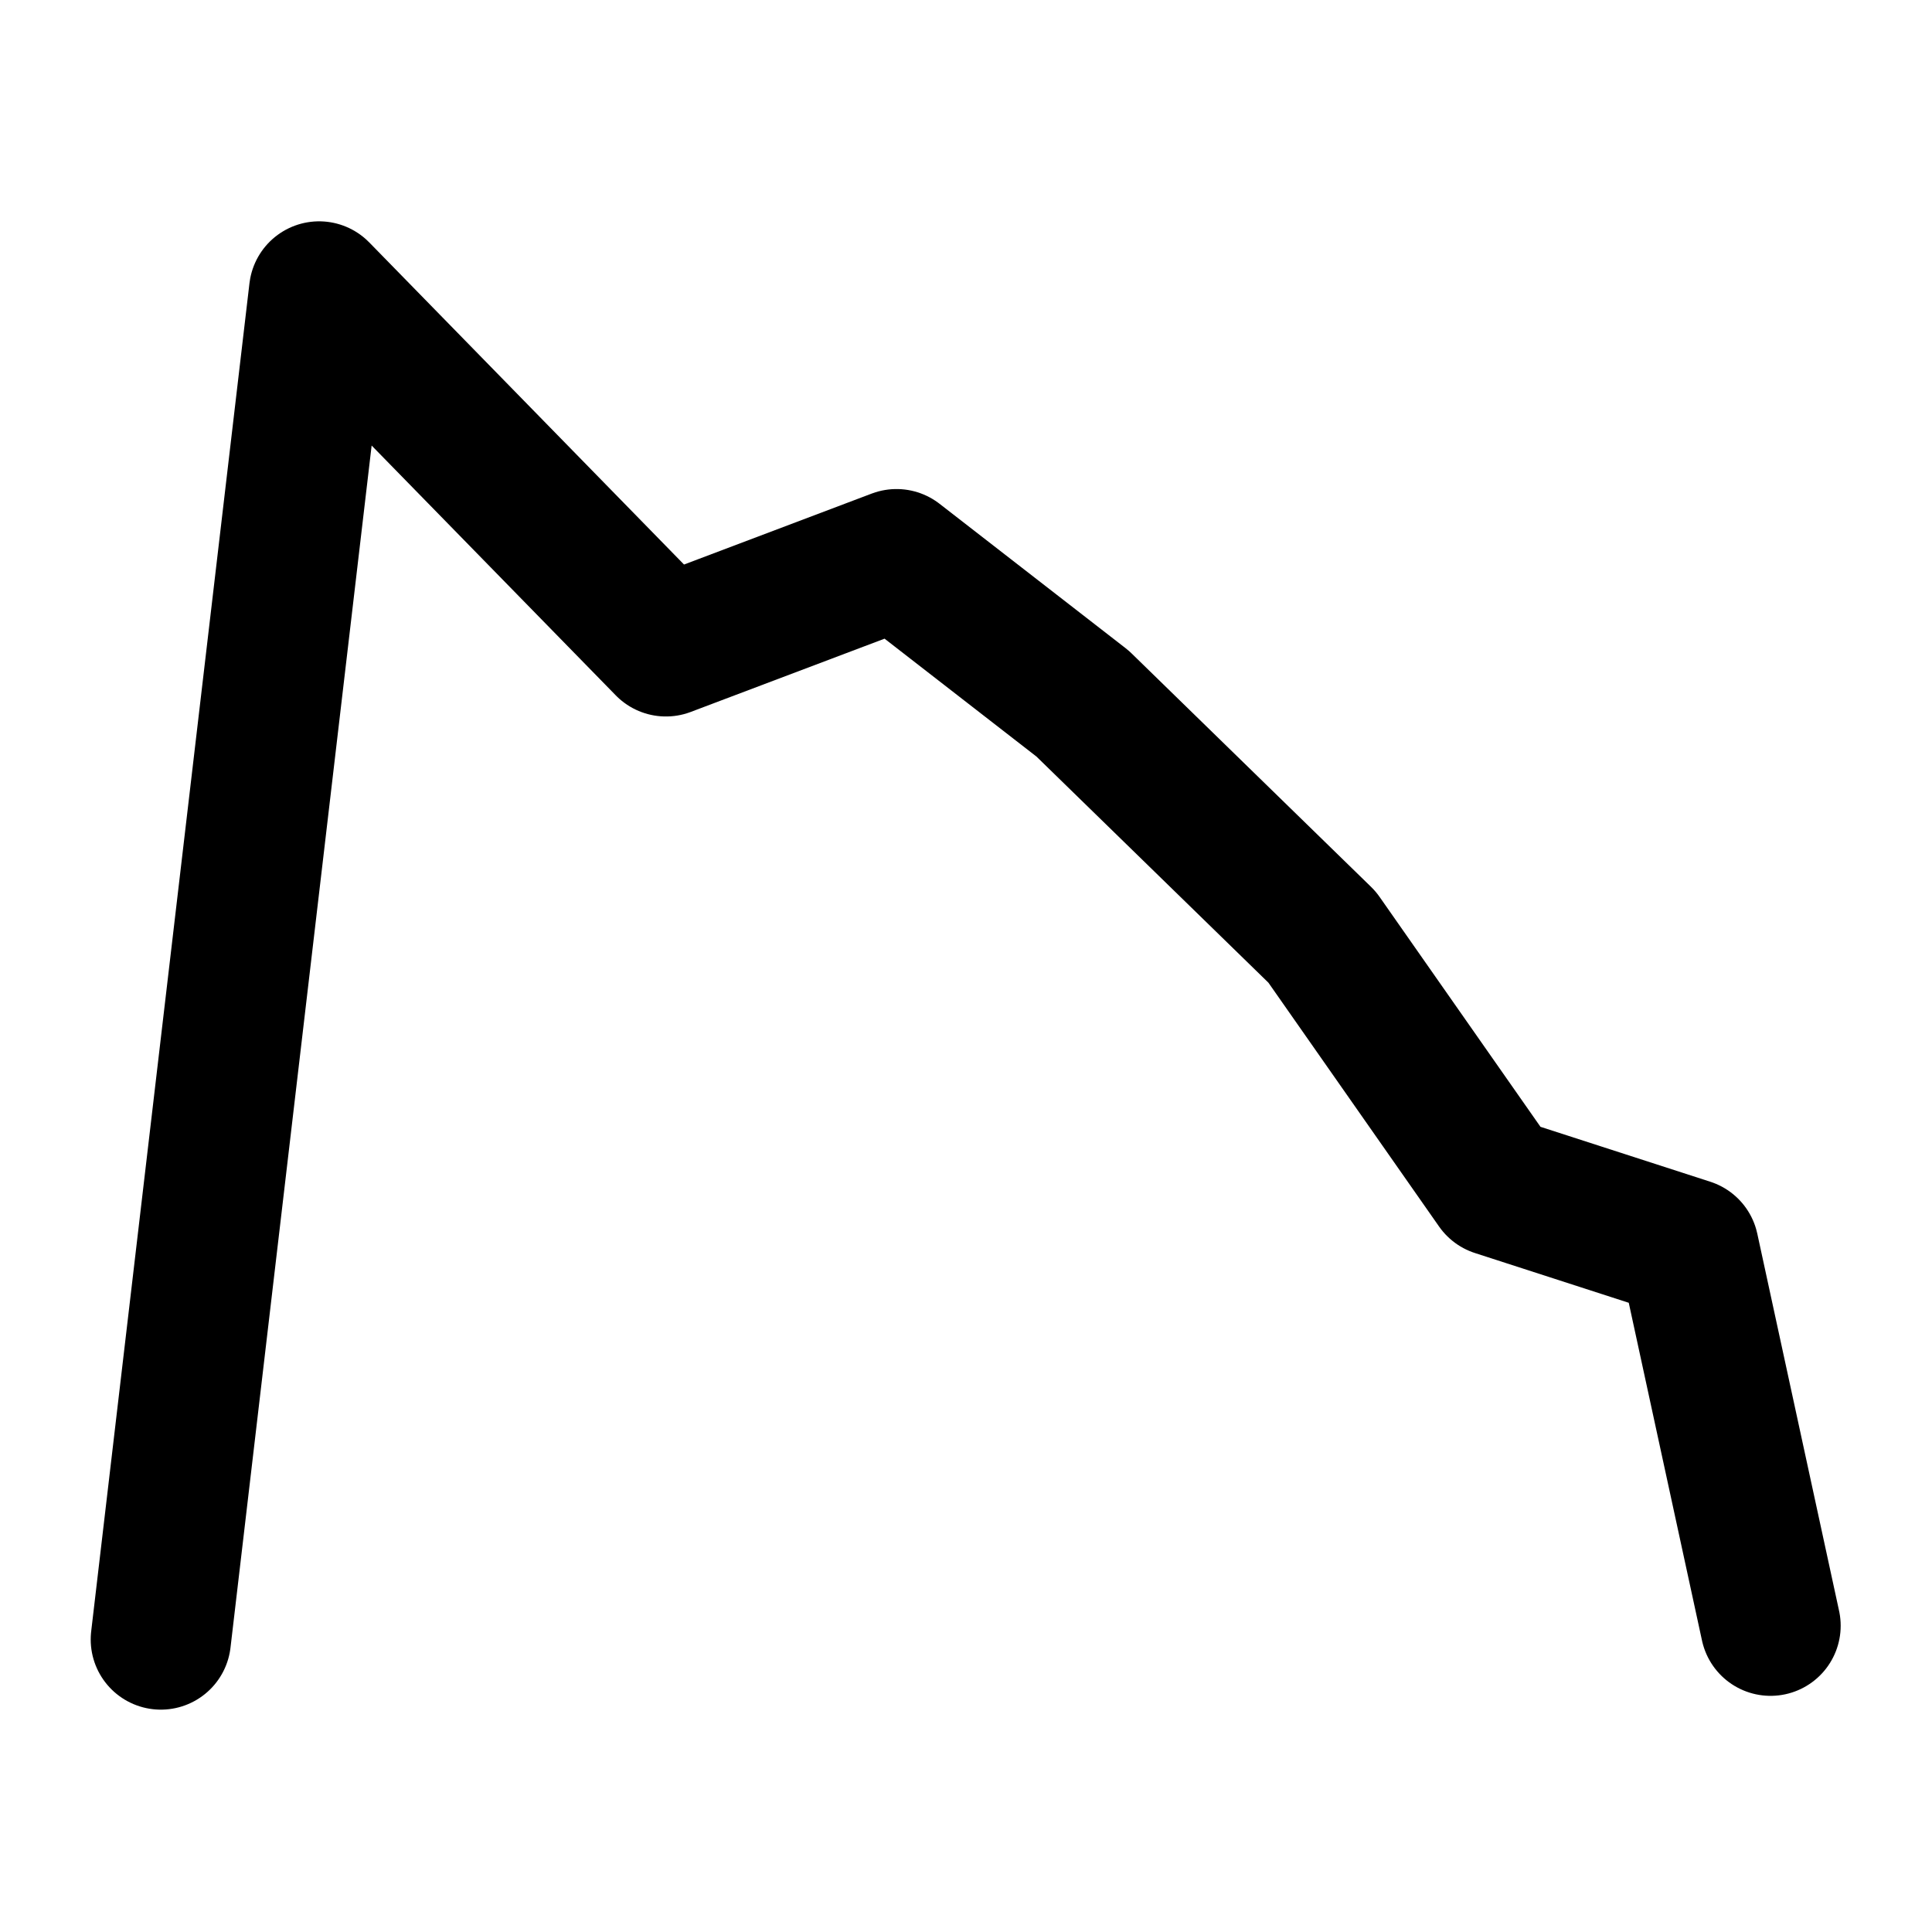
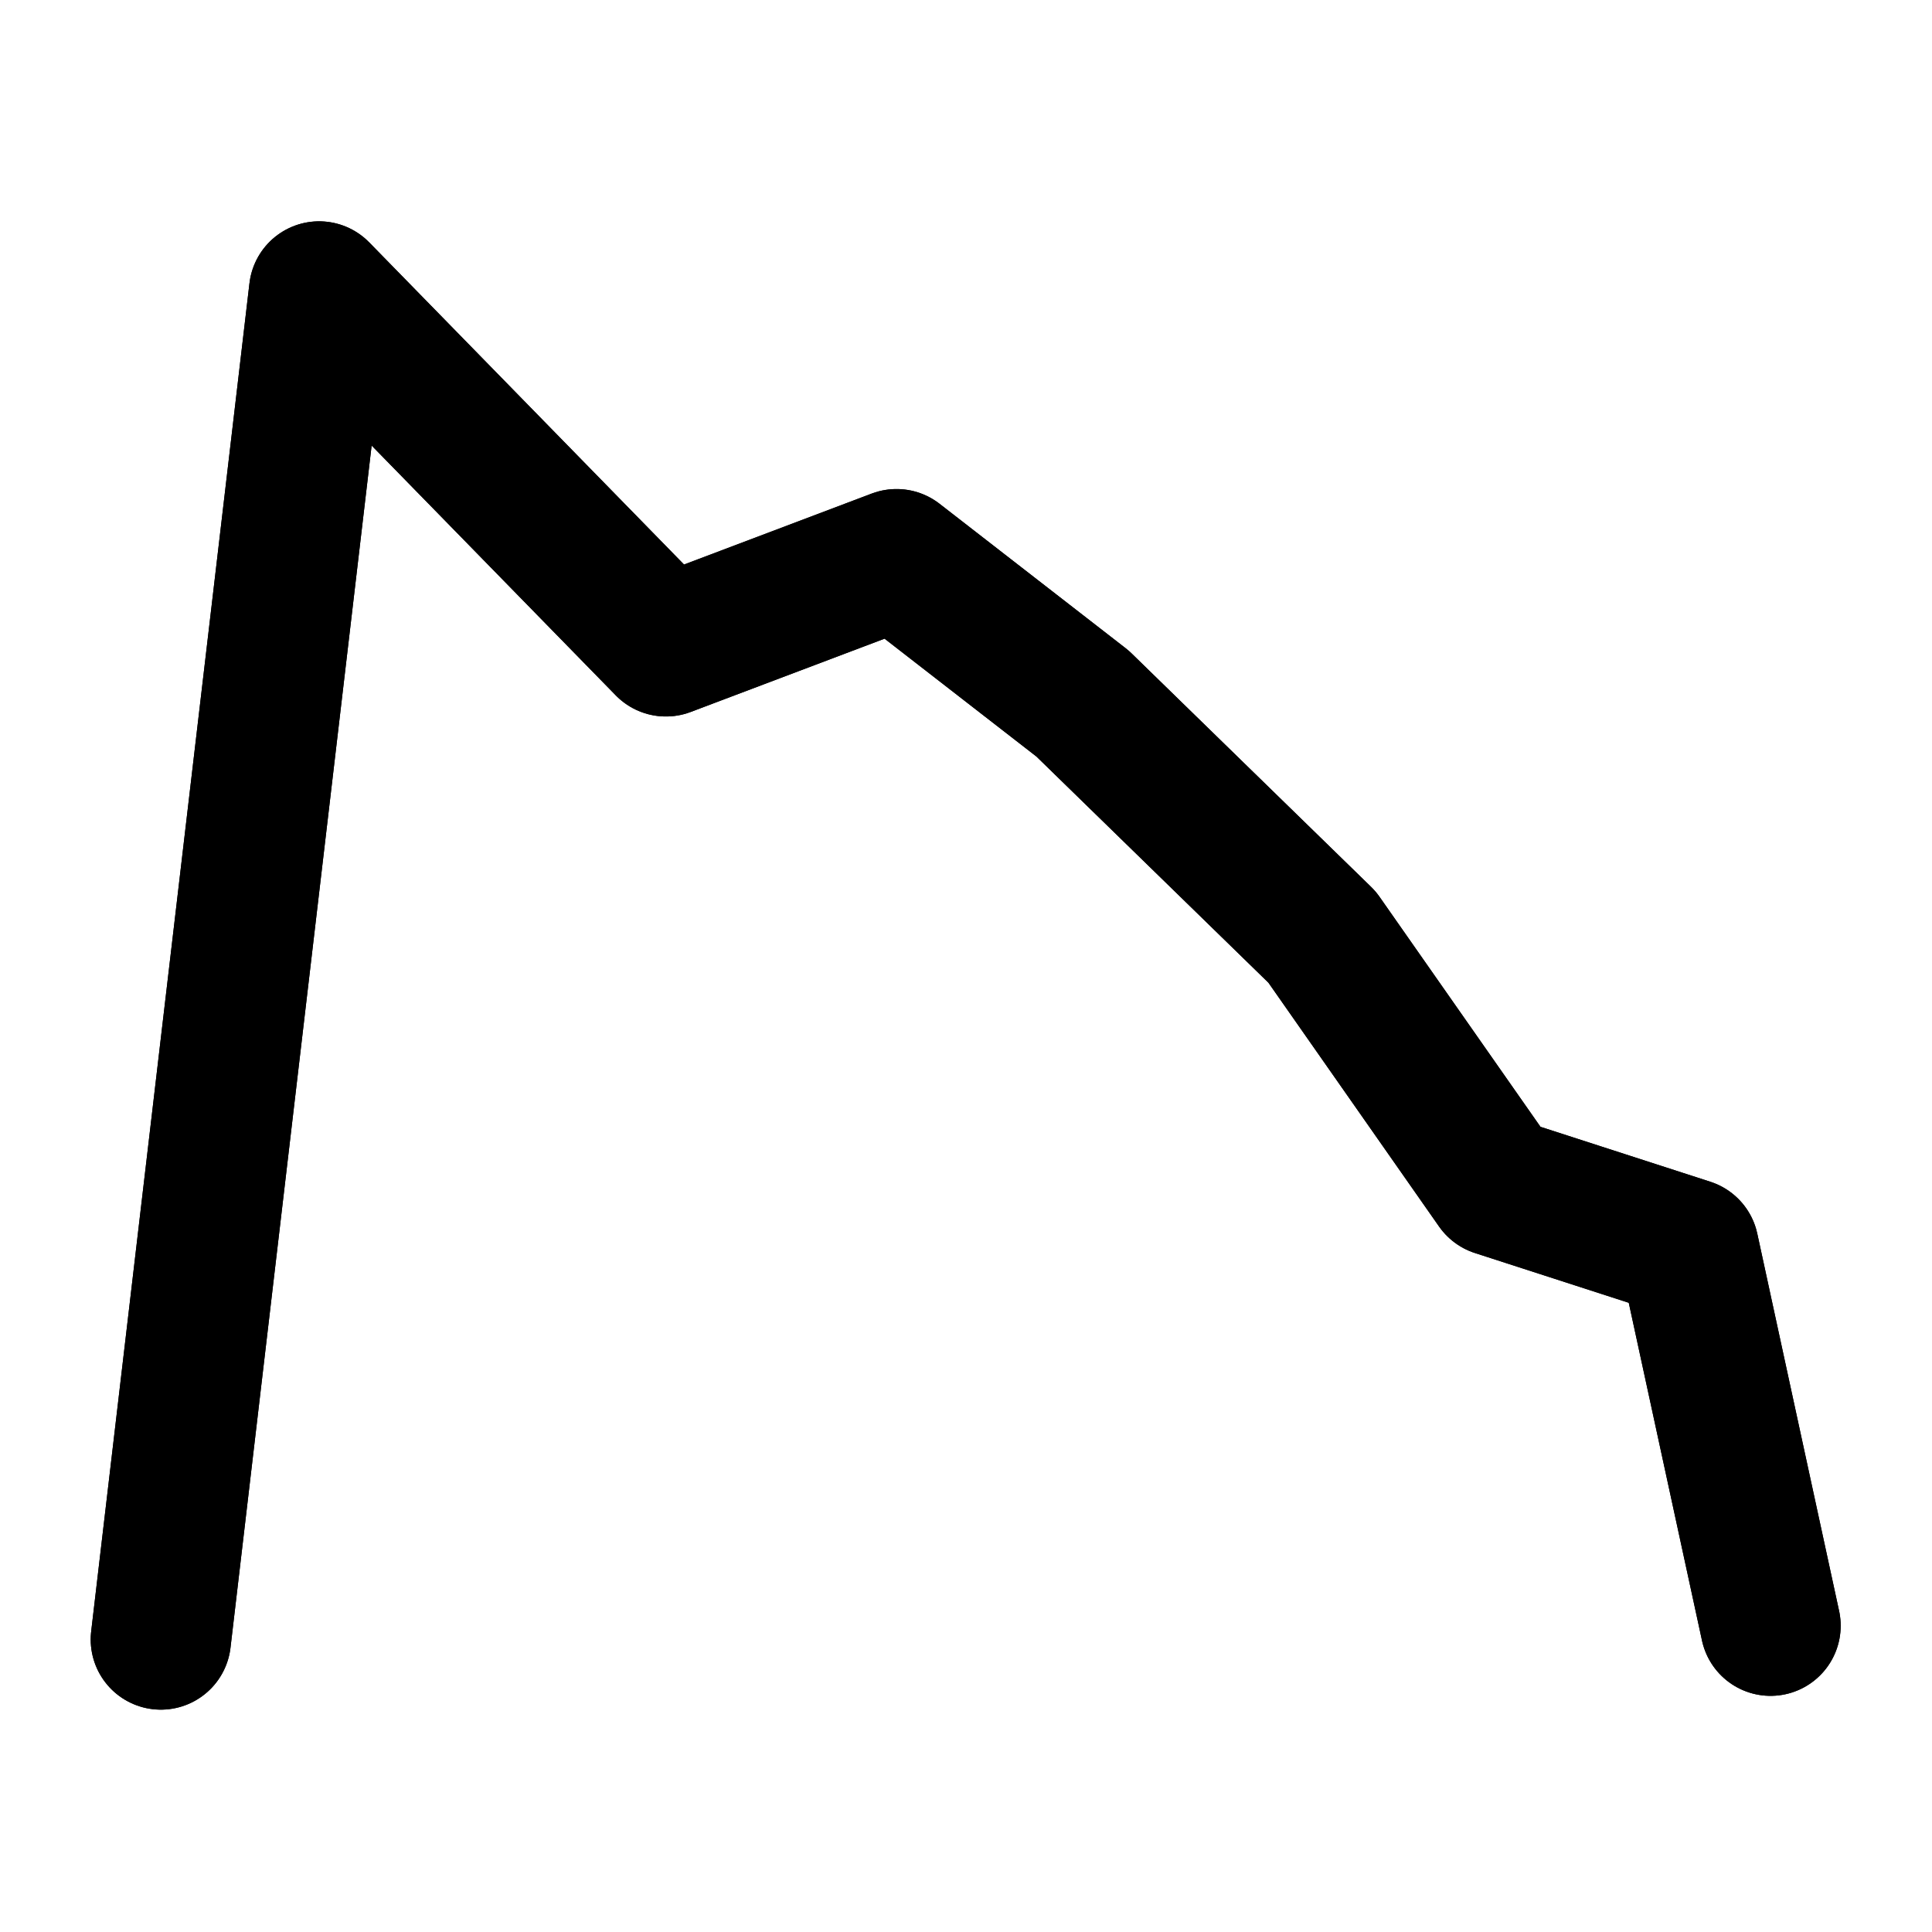
<svg xmlns="http://www.w3.org/2000/svg" width="600" height="600" id="svg3973" version="1.0">
  <defs id="defs3975">
    </defs>
  <g id="layer1" transform="translate(-461.3438,212.875)">
    <path style="fill:none;stroke:#000000;stroke-width:43.56;stroke-linecap:round;stroke-linejoin:round;stroke-miterlimit:4;stroke-dasharray:none;stroke-opacity:1" d="m 511.293,296.291 49.154,-418.65 107.706,110.213 71.615,-27.073 57.784,44.849 74.381,72.512 54.166,77.4 59.699,19.308 25.405,117.154" id="path3071" />
+     <path id="path4688" d="m 511.293,296.291 49.154,-418.65 107.706,110.213 71.615,-27.073 57.784,44.849 74.381,72.512 54.166,77.4 59.699,19.308 25.405,117.154" style="fill:none;stroke:#000000;stroke-width:43.56;stroke-linecap:round;stroke-linejoin:round;stroke-miterlimit:4;stroke-dasharray:none;stroke-opacity:1" />
  </g>
</svg>
